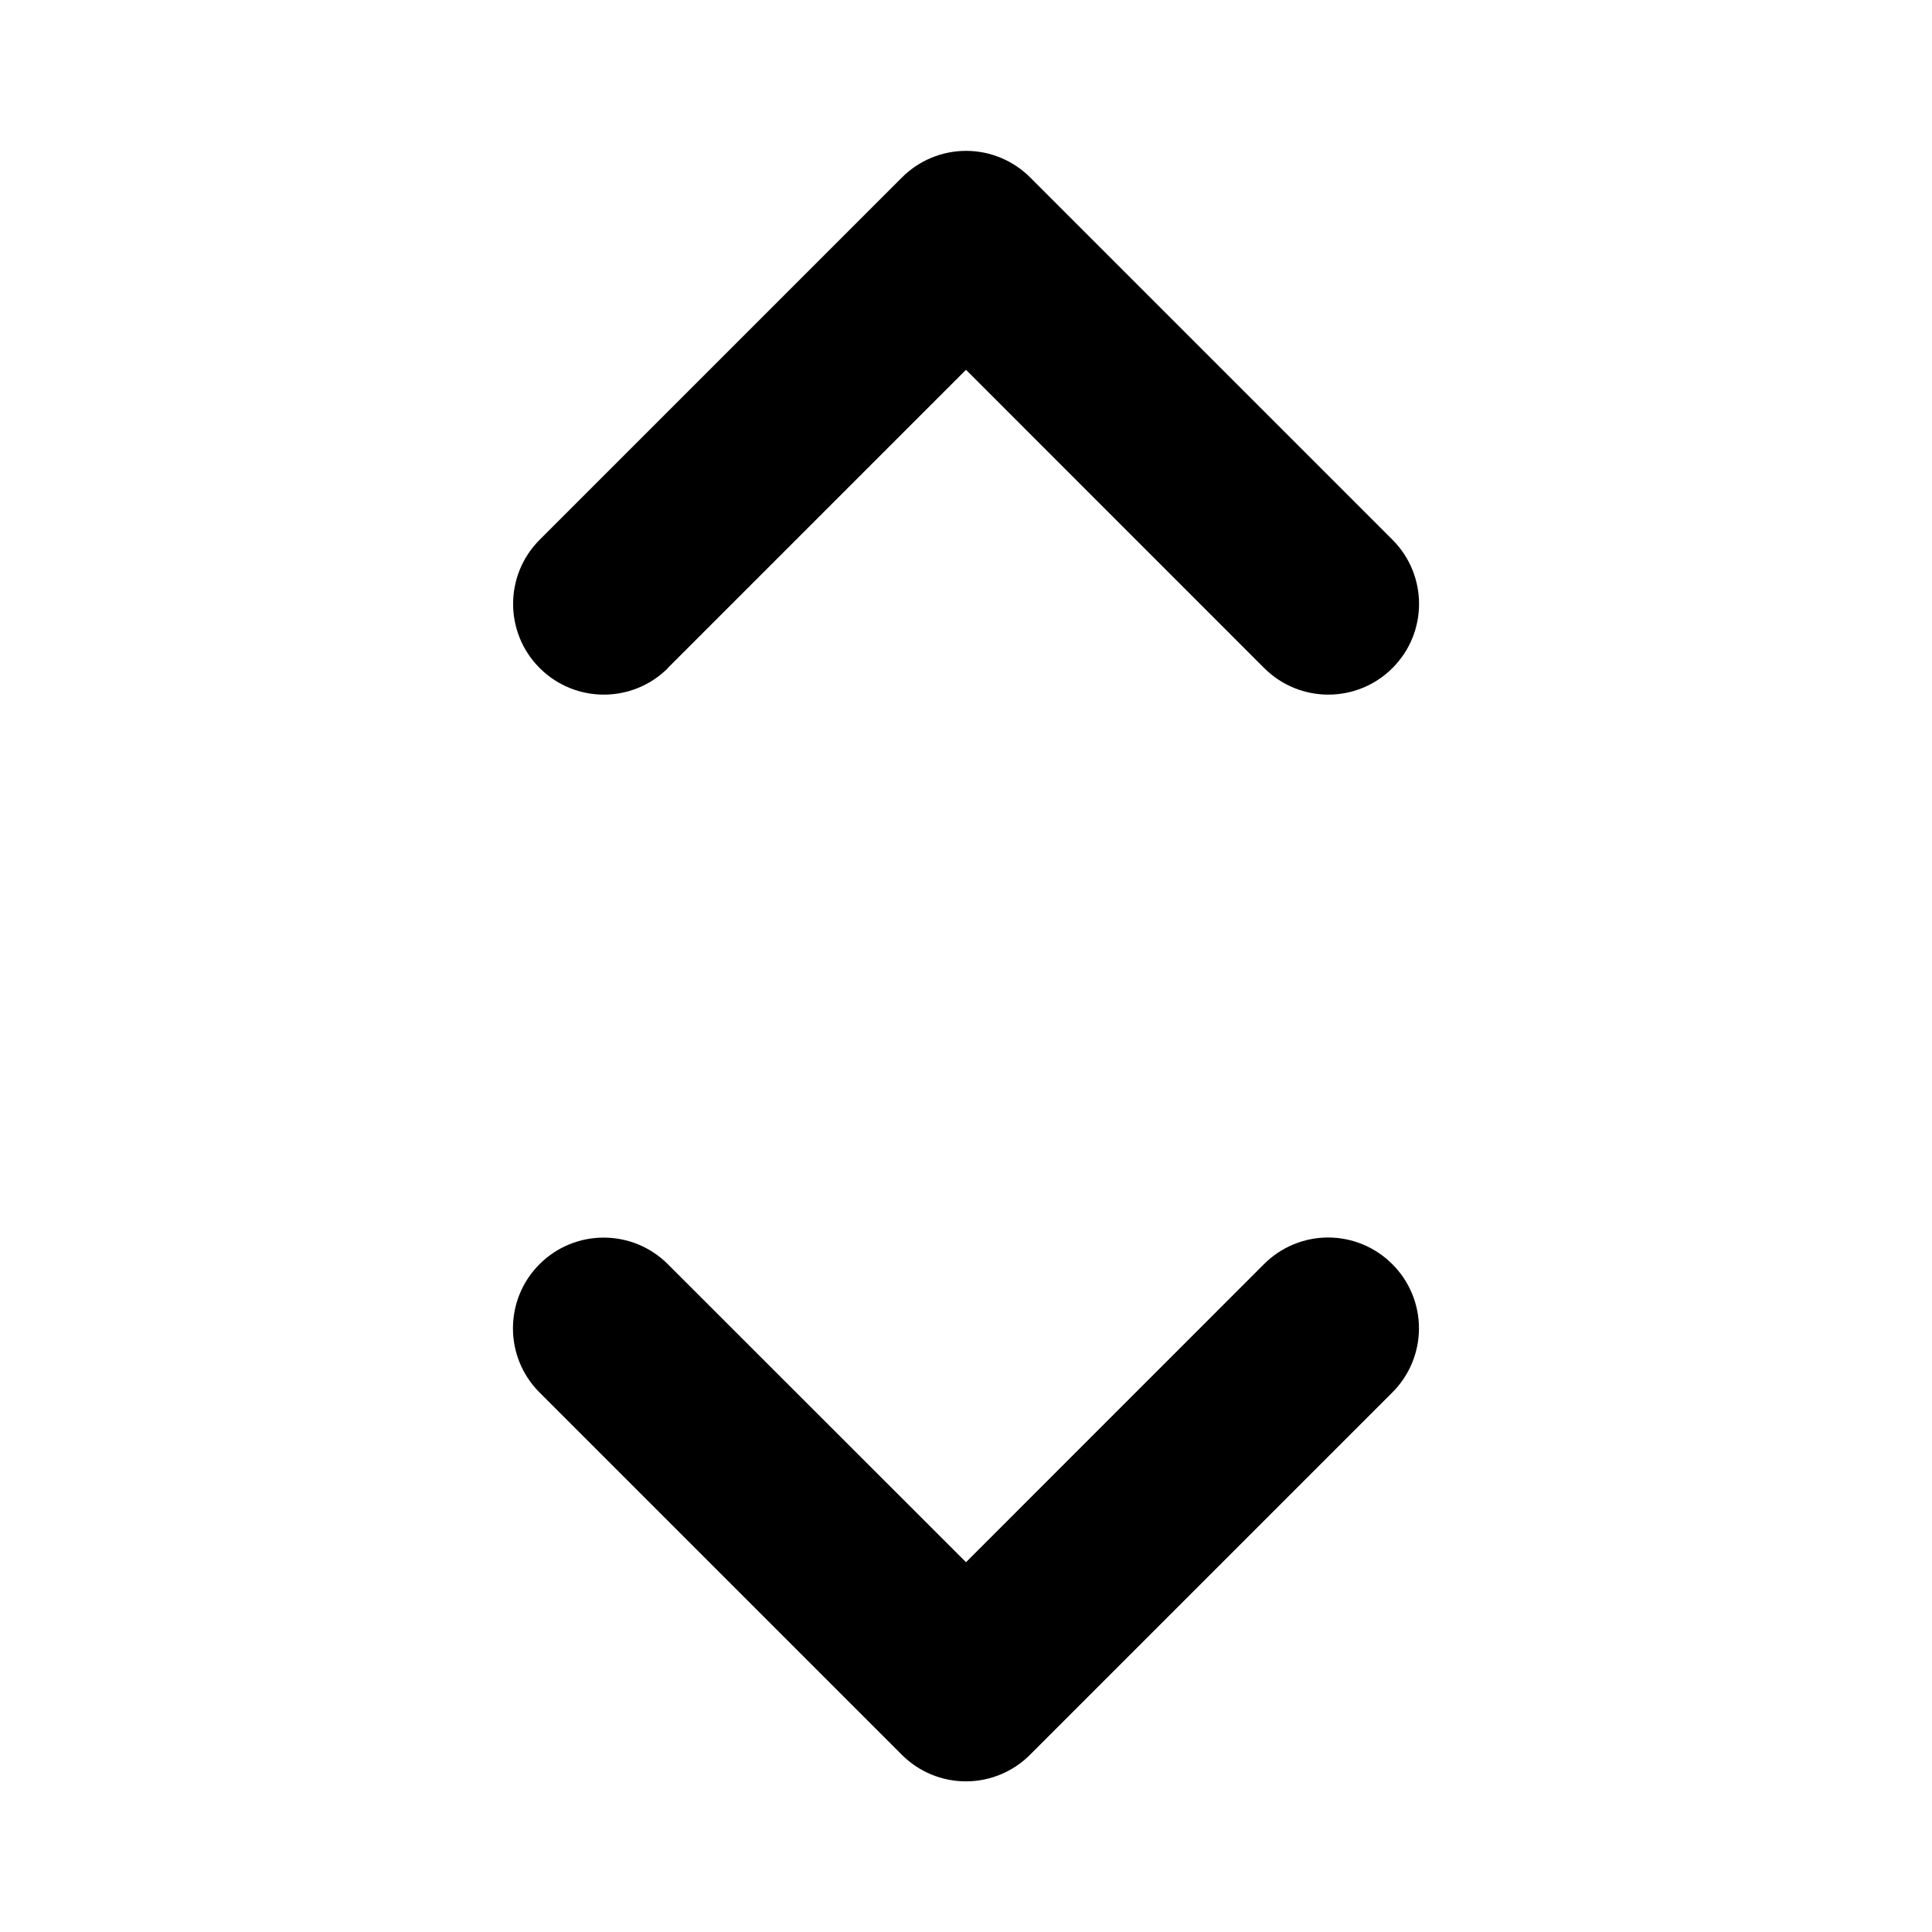
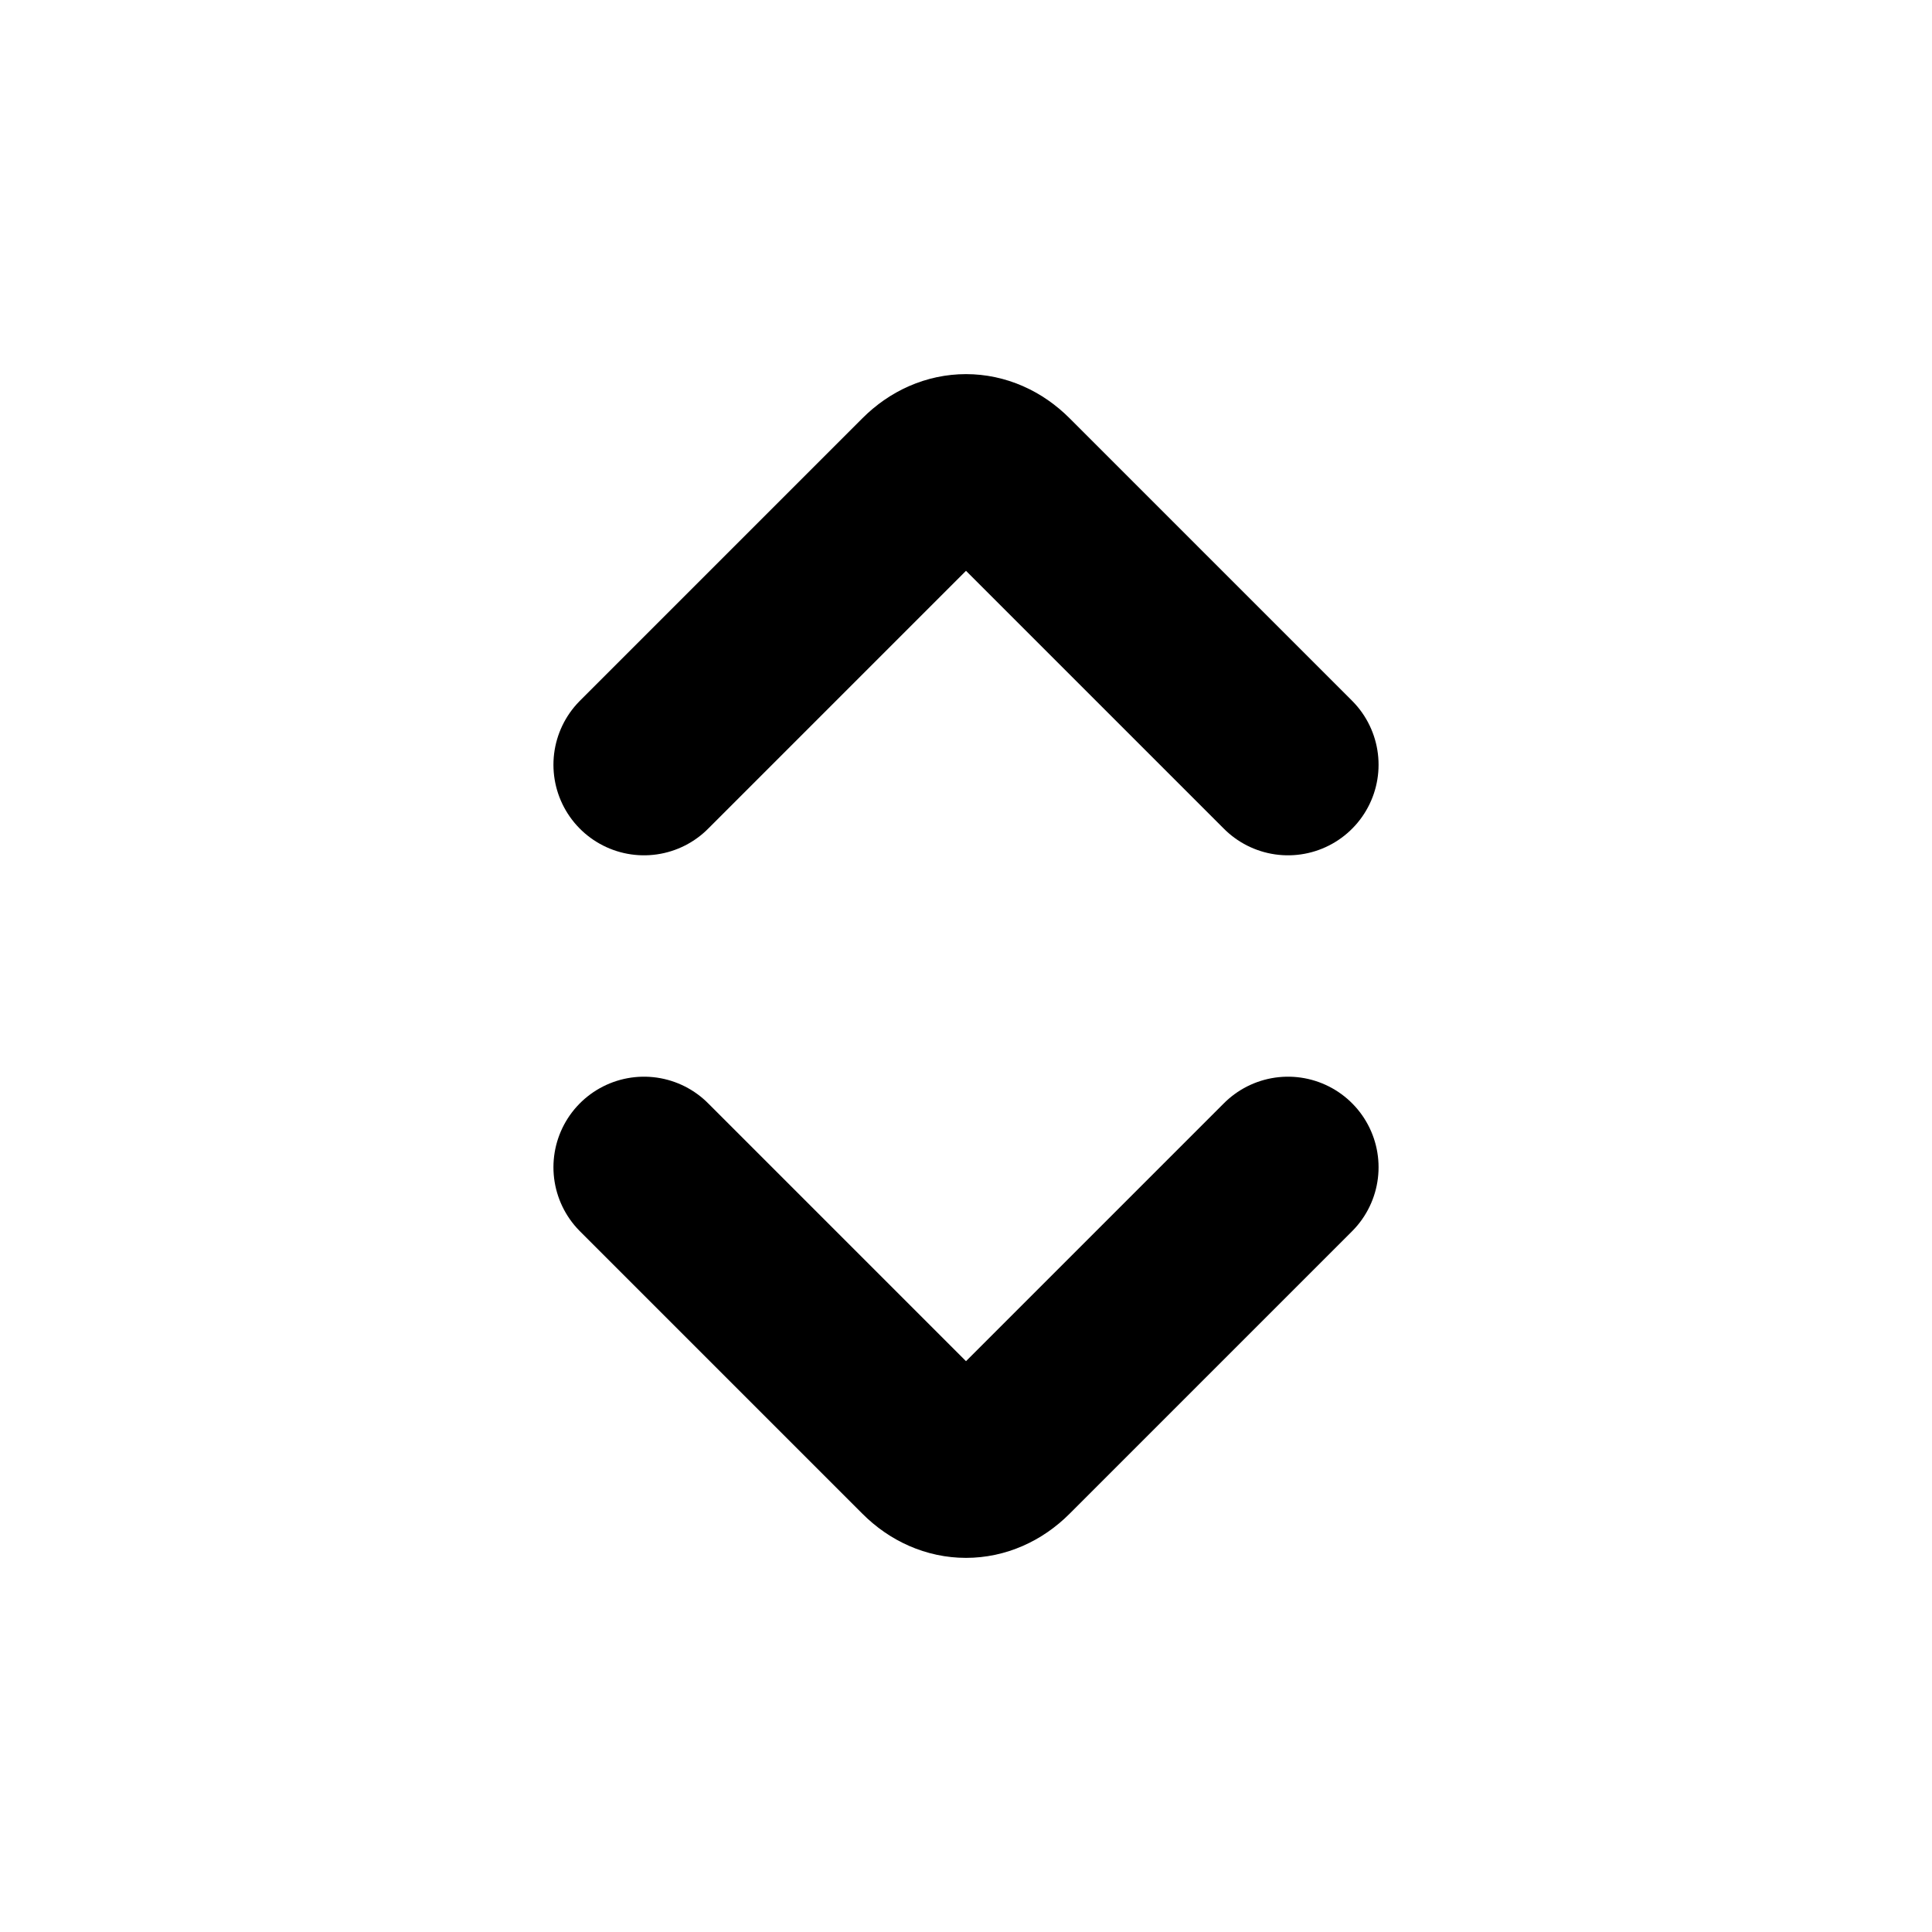
- <svg xmlns="http://www.w3.org/2000/svg" viewBox="0 0 256 256" width="20" height="20" fill="#000000">
-   <path d="M184.49,167.51a12,12,0,0,1,0,17l-48,48a12,12,0,0,1-17,0l-48-48a12,12,0,0,1,17-17L128,207l39.51-39.52A12,12,0,0,1,184.49,167.51Zm-96-79L128,49l39.51,39.52a12,12,0,0,0,17-17l-48-48a12,12,0,0,0-17,0l-48,48a12,12,0,0,0,17,17Z" />
+ <svg xmlns="http://www.w3.org/2000/svg" width="20" height="20" viewBox="0 0 24 24" fill="none">
+   <path d="M8 9.5L11.51 5.99C11.8 5.7 12.2 5.7 12.49 5.99L16 9.5" fill="none" stroke="#000000" stroke-width="2.25" stroke-linecap="round" stroke-linejoin="round" />
+   <path d="M8 14.5L11.51 18.01C11.8 18.3 12.2 18.3 12.49 18.01L16 14.5" fill="none" stroke="#000000" stroke-width="2.25" stroke-linecap="round" stroke-linejoin="round" />
</svg>
